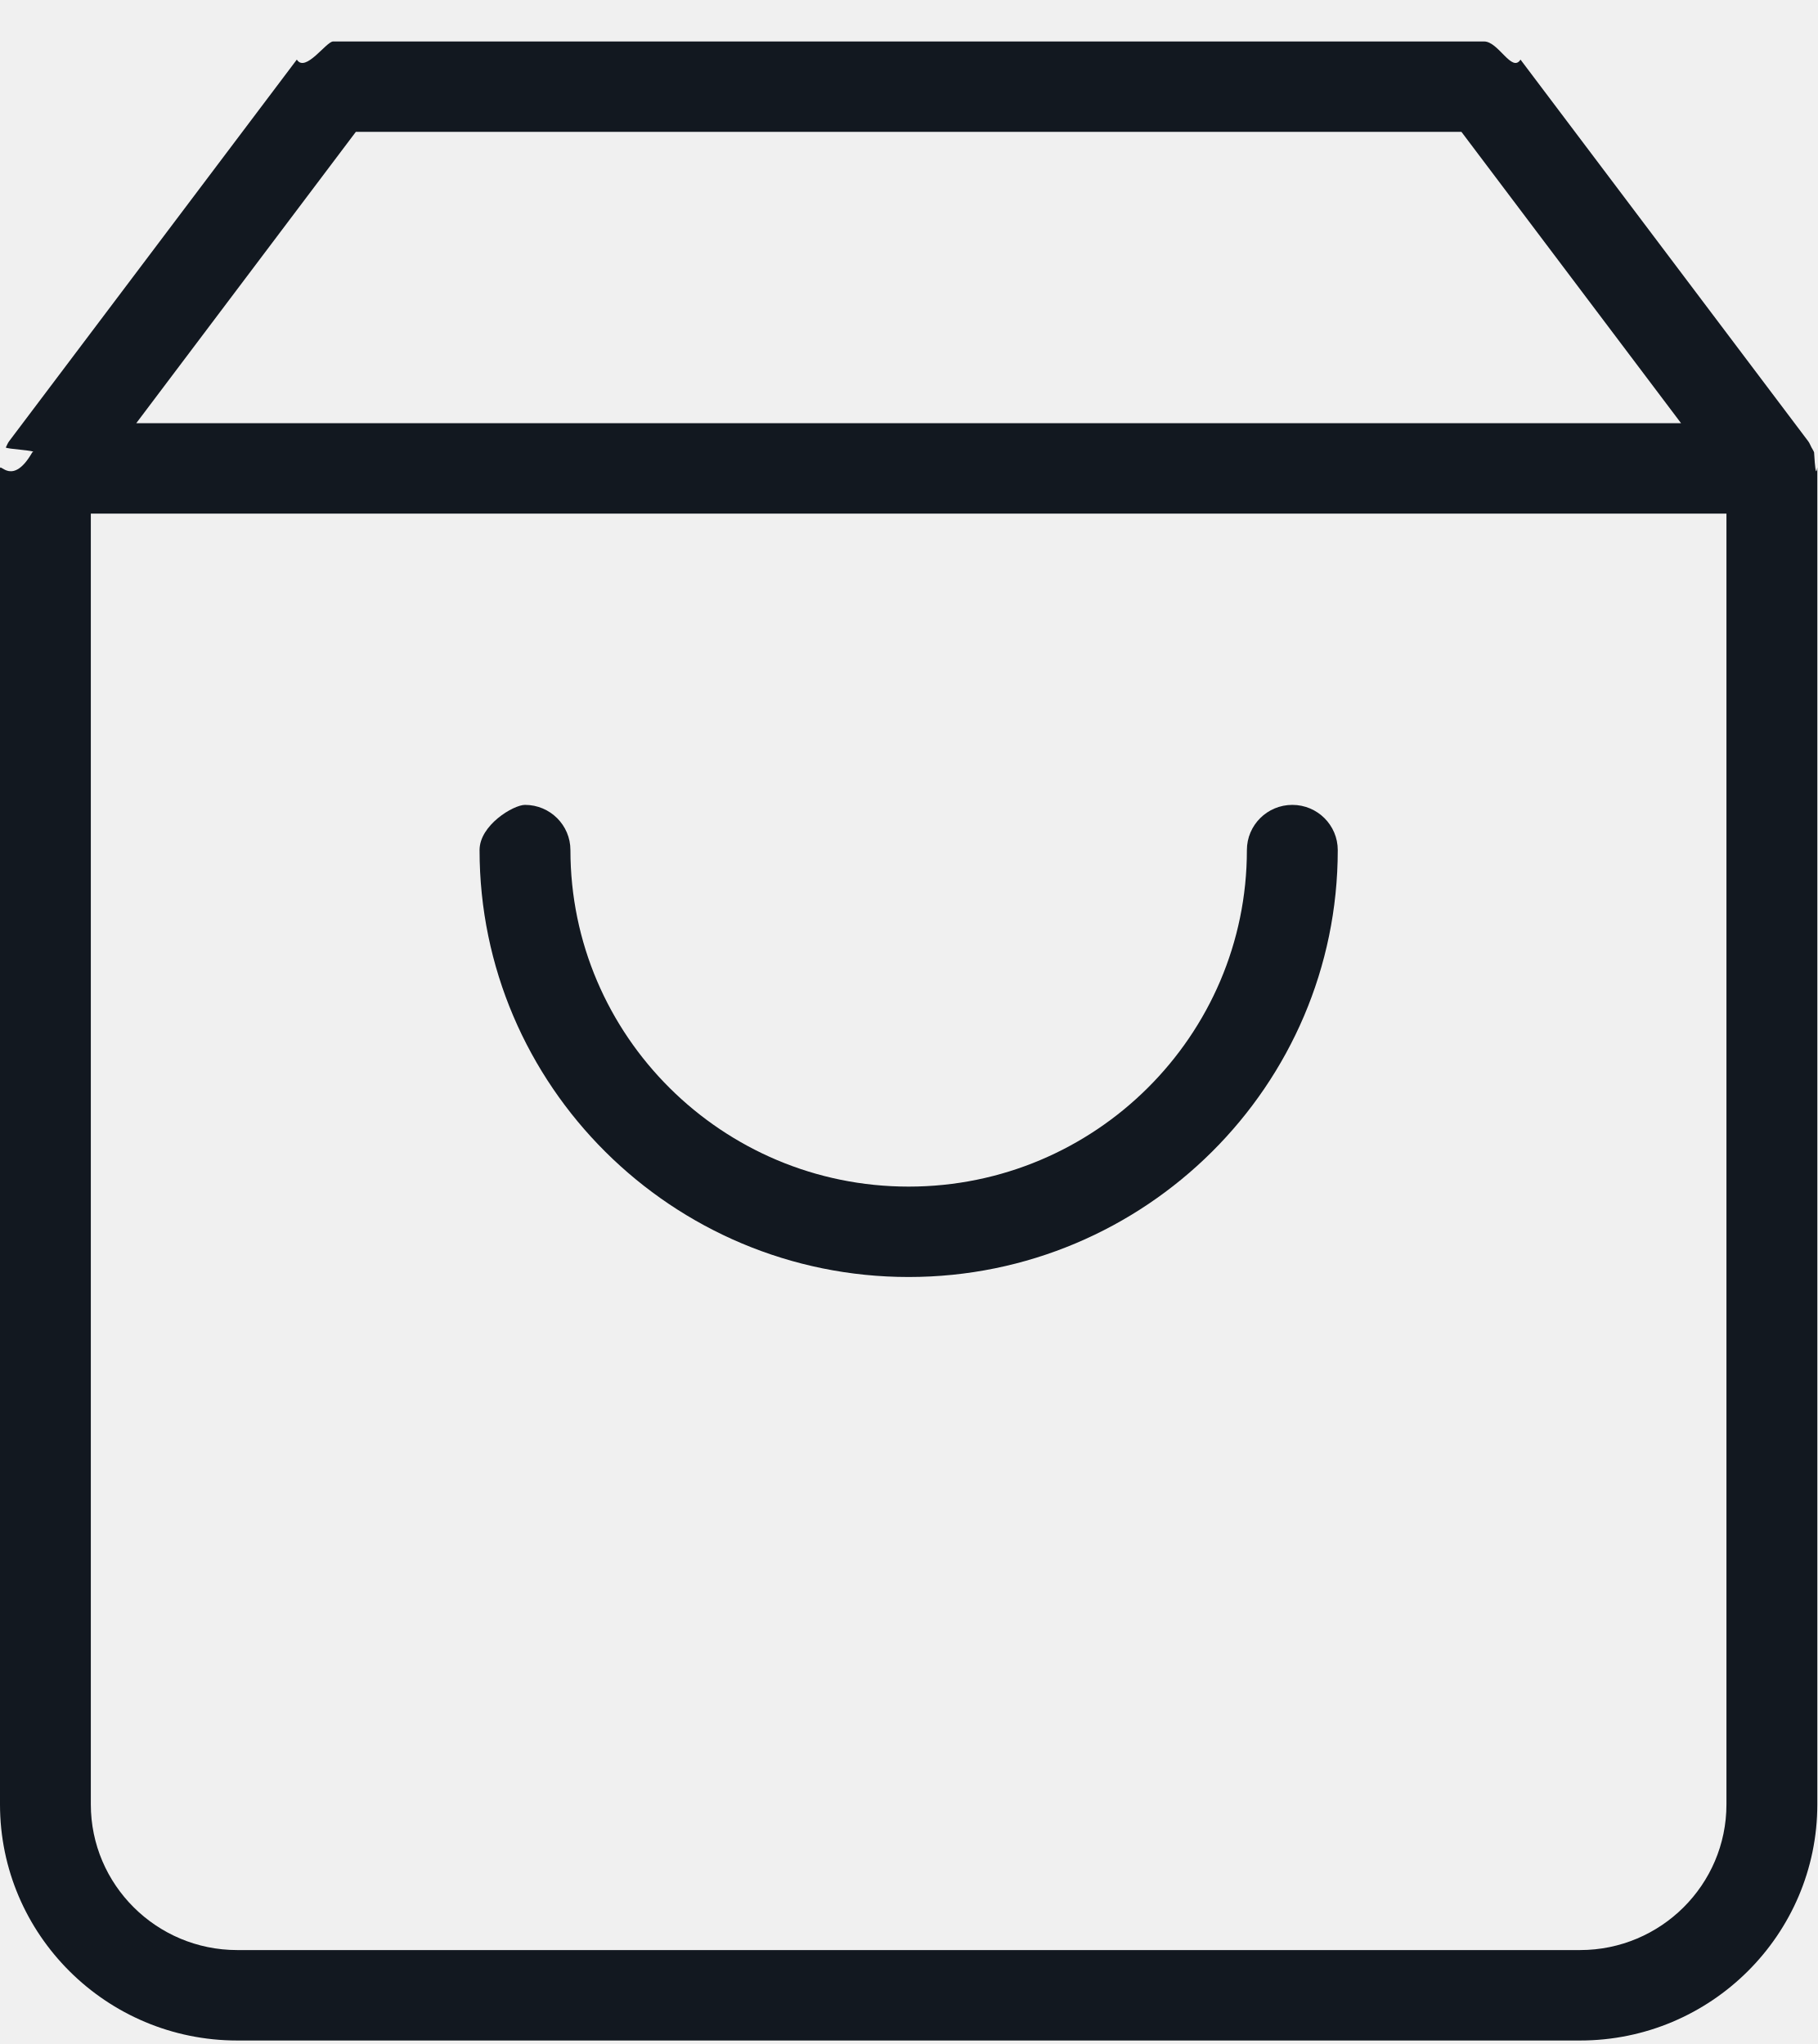
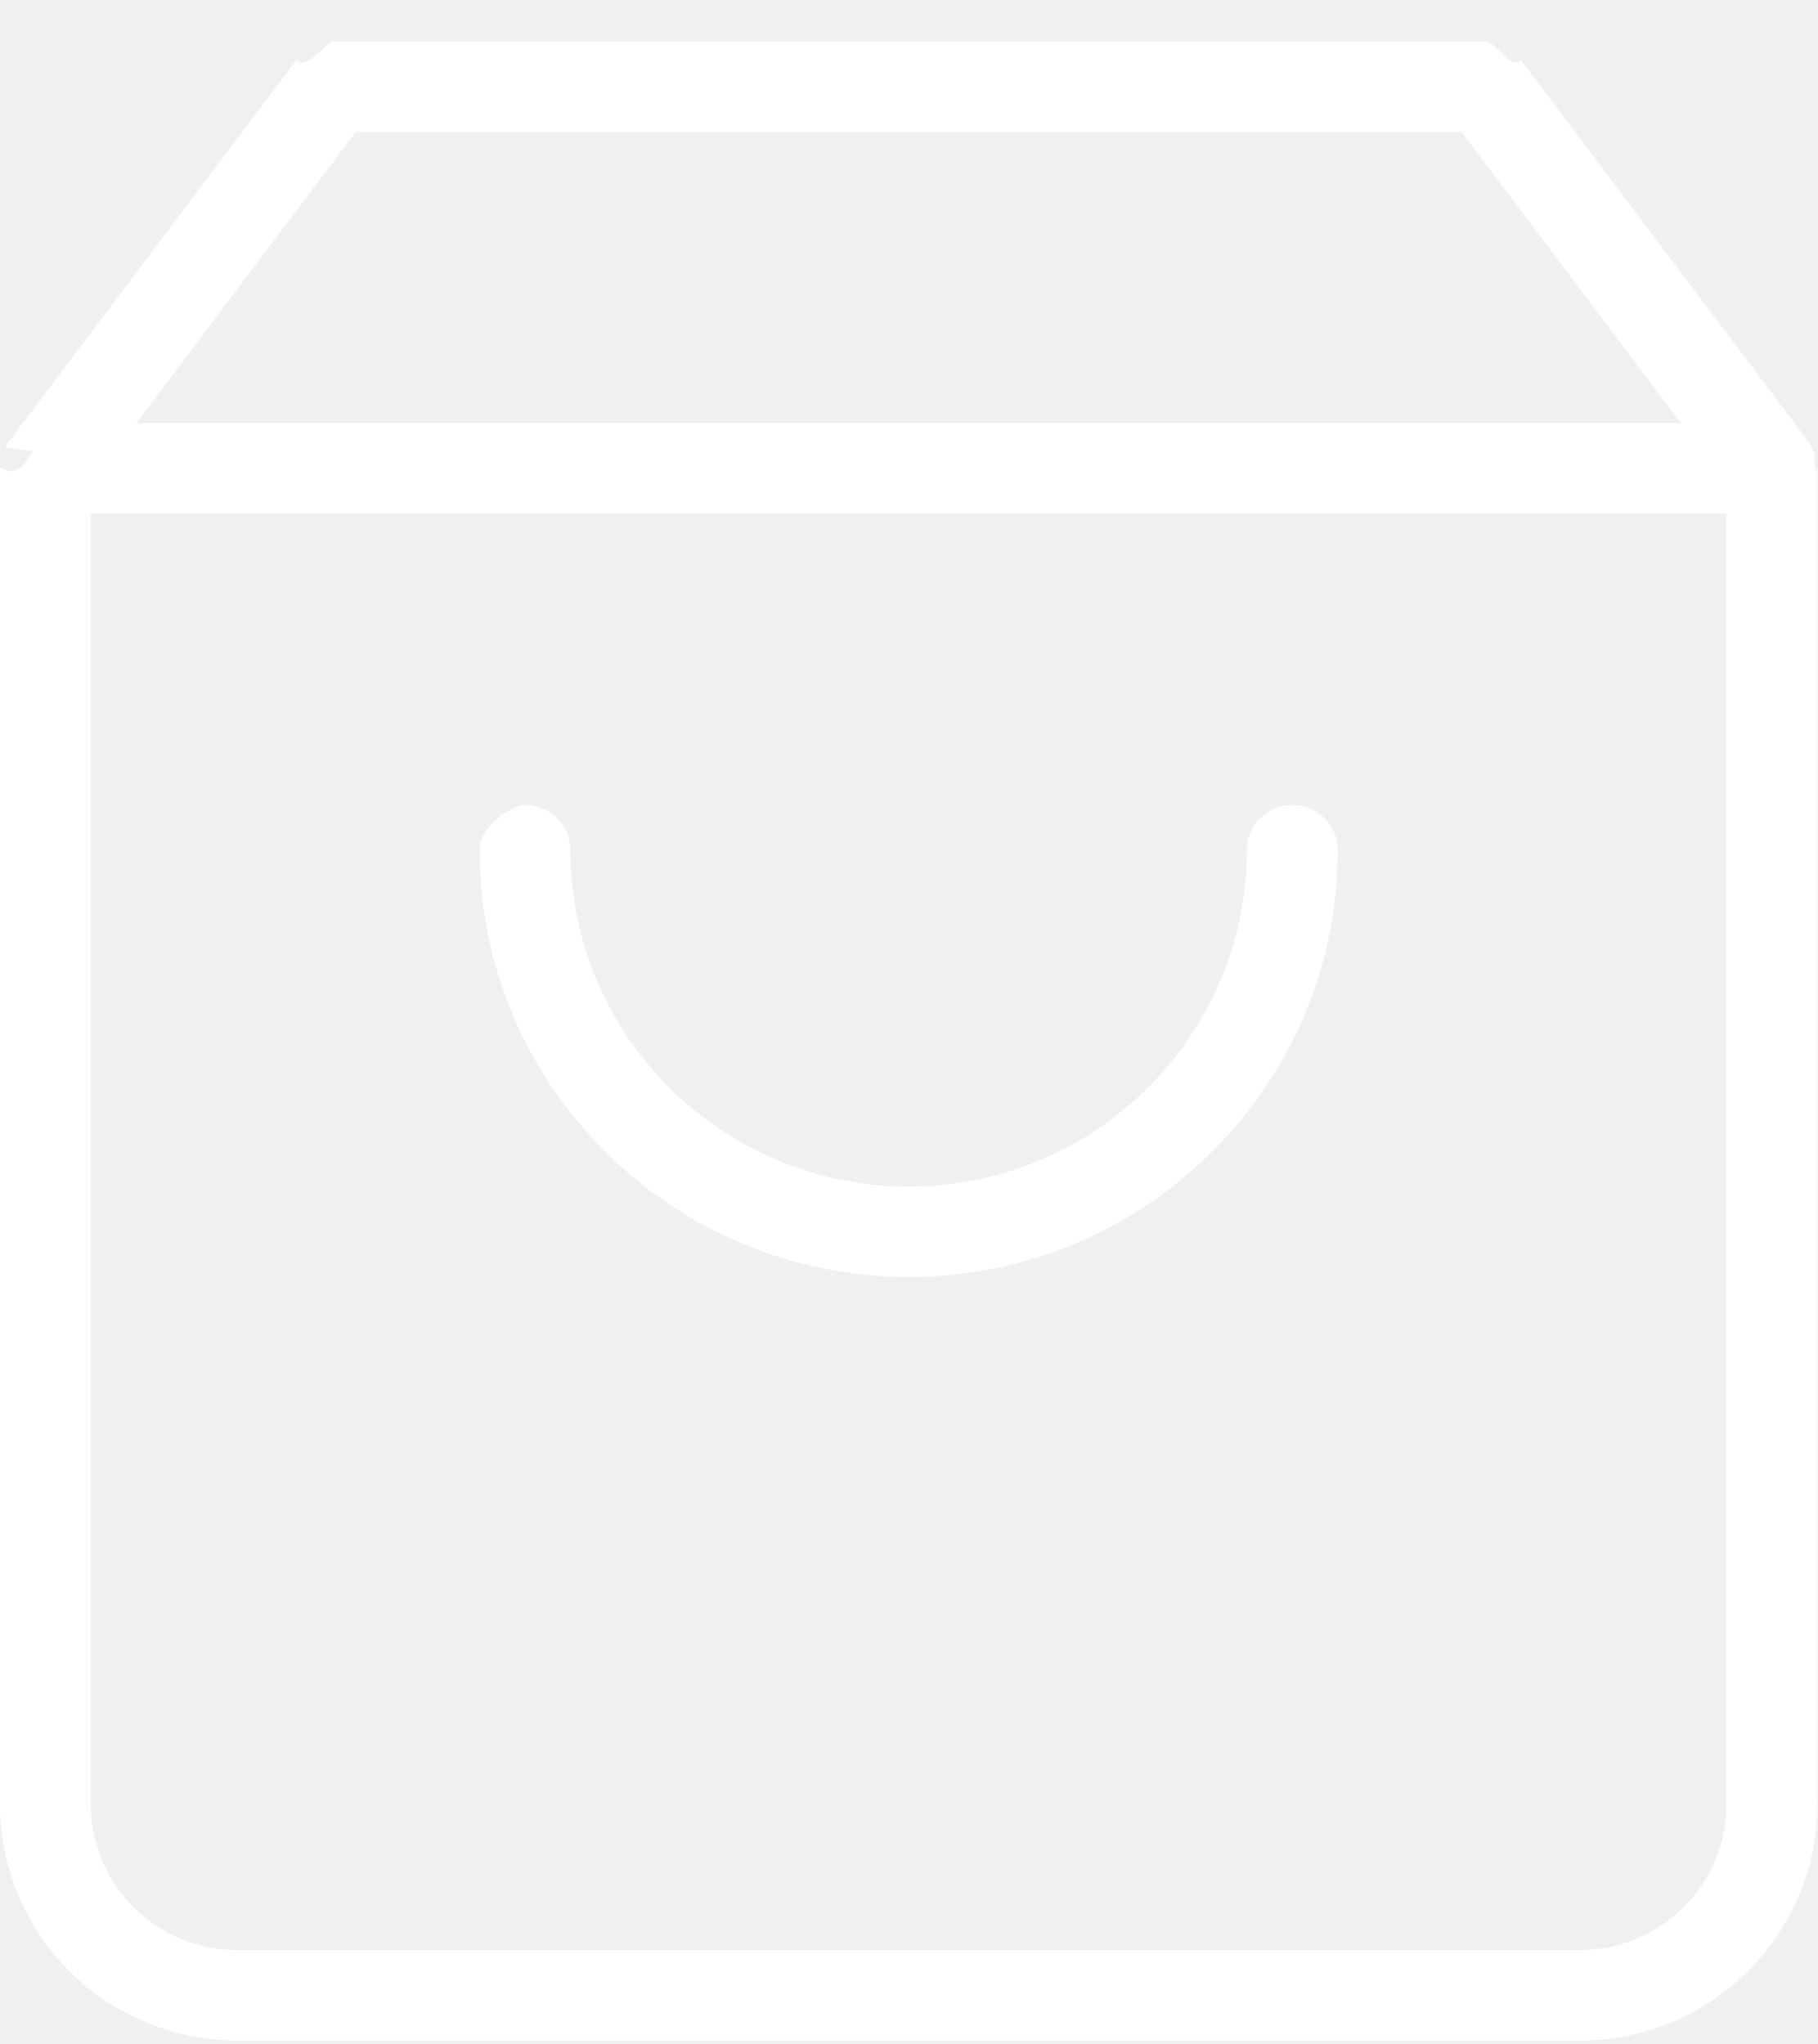
<svg xmlns="http://www.w3.org/2000/svg" width="40" height="45" viewBox="0 0 40 45" fill="none">
  <g clip-path="url(#clip0_790_24)">
-     <path fill-rule="evenodd" clip-rule="evenodd" d="M34.777 44.923H5.222C2.342 44.923 0 42.591 0 39.725V10.312C0 10.189 0.28 10.71 0.71 9.959C0.86 9.919 0.109 9.886 0.129 9.849C0.153 9.805 0.169 9.756 0.2 9.715L6.533 1.312C6.721 1.61 7.18 0.913 7.332 0.913H32.666C32.981 0.913 33.277 1.61 33.466 1.312L39.799 9.715C39.83 9.756 39.846 9.805 39.87 9.849C39.89 9.886 39.913 9.919 39.928 9.959C39.971 10.71 39.999 10.189 39.999 10.312V39.725C39.999 42.591 37.657 44.923 34.777 44.923ZM32.166 2.903H7.832L2.999 9.317H37L32.166 2.903ZM37.999 11.307H1.999V39.725C1.999 41.494 3.445 42.932 5.222 42.932H34.777C36.554 42.932 37.999 41.494 37.999 39.725V11.307ZM19.999 28.114C14.792 28.114 10.555 23.898 10.555 18.715C10.555 18.166 11.3 17.72 11.555 17.72C12.107 17.72 12.555 18.166 12.555 18.715C12.555 22.8 15.894 26.124 19.999 26.124C24.104 26.124 27.444 22.8 27.444 18.715C27.444 18.166 27.892 17.72 28.444 17.72C28.996 17.72 29.444 18.166 29.444 18.715C29.444 23.898 25.207 28.114 19.999 28.114Z" fill="#121820" />
+     <path fill-rule="evenodd" clip-rule="evenodd" d="M34.777 44.923H5.222C2.342 44.923 0 42.591 0 39.725V10.312C0 10.189 0.28 10.71 0.71 9.959C0.86 9.919 0.109 9.886 0.129 9.849C0.153 9.805 0.169 9.756 0.2 9.715L6.533 1.312C6.721 1.61 7.18 0.913 7.332 0.913H32.666C32.981 0.913 33.277 1.61 33.466 1.312L39.799 9.715C39.83 9.756 39.846 9.805 39.87 9.849C39.89 9.886 39.913 9.919 39.928 9.959C39.971 10.71 39.999 10.189 39.999 10.312V39.725C39.999 42.591 37.657 44.923 34.777 44.923ZM32.166 2.903H7.832L2.999 9.317H37L32.166 2.903ZM37.999 11.307H1.999V39.725C1.999 41.494 3.445 42.932 5.222 42.932H34.777C36.554 42.932 37.999 41.494 37.999 39.725V11.307ZM19.999 28.114C14.792 28.114 10.555 23.898 10.555 18.715C10.555 18.166 11.3 17.72 11.555 17.72C12.107 17.72 12.555 18.166 12.555 18.715C12.555 22.8 15.894 26.124 19.999 26.124C24.104 26.124 27.444 22.8 27.444 18.715C27.444 18.166 27.892 17.72 28.444 17.72C28.996 17.72 29.444 18.166 29.444 18.715C29.444 23.898 25.207 28.114 19.999 28.114Z" fill="#ffffff" />
  </g>
  <defs>
    <clipPath id="clip0_790_24">
      <rect width="40" height="45" fill="white" />
    </clipPath>
  </defs>
</svg>
